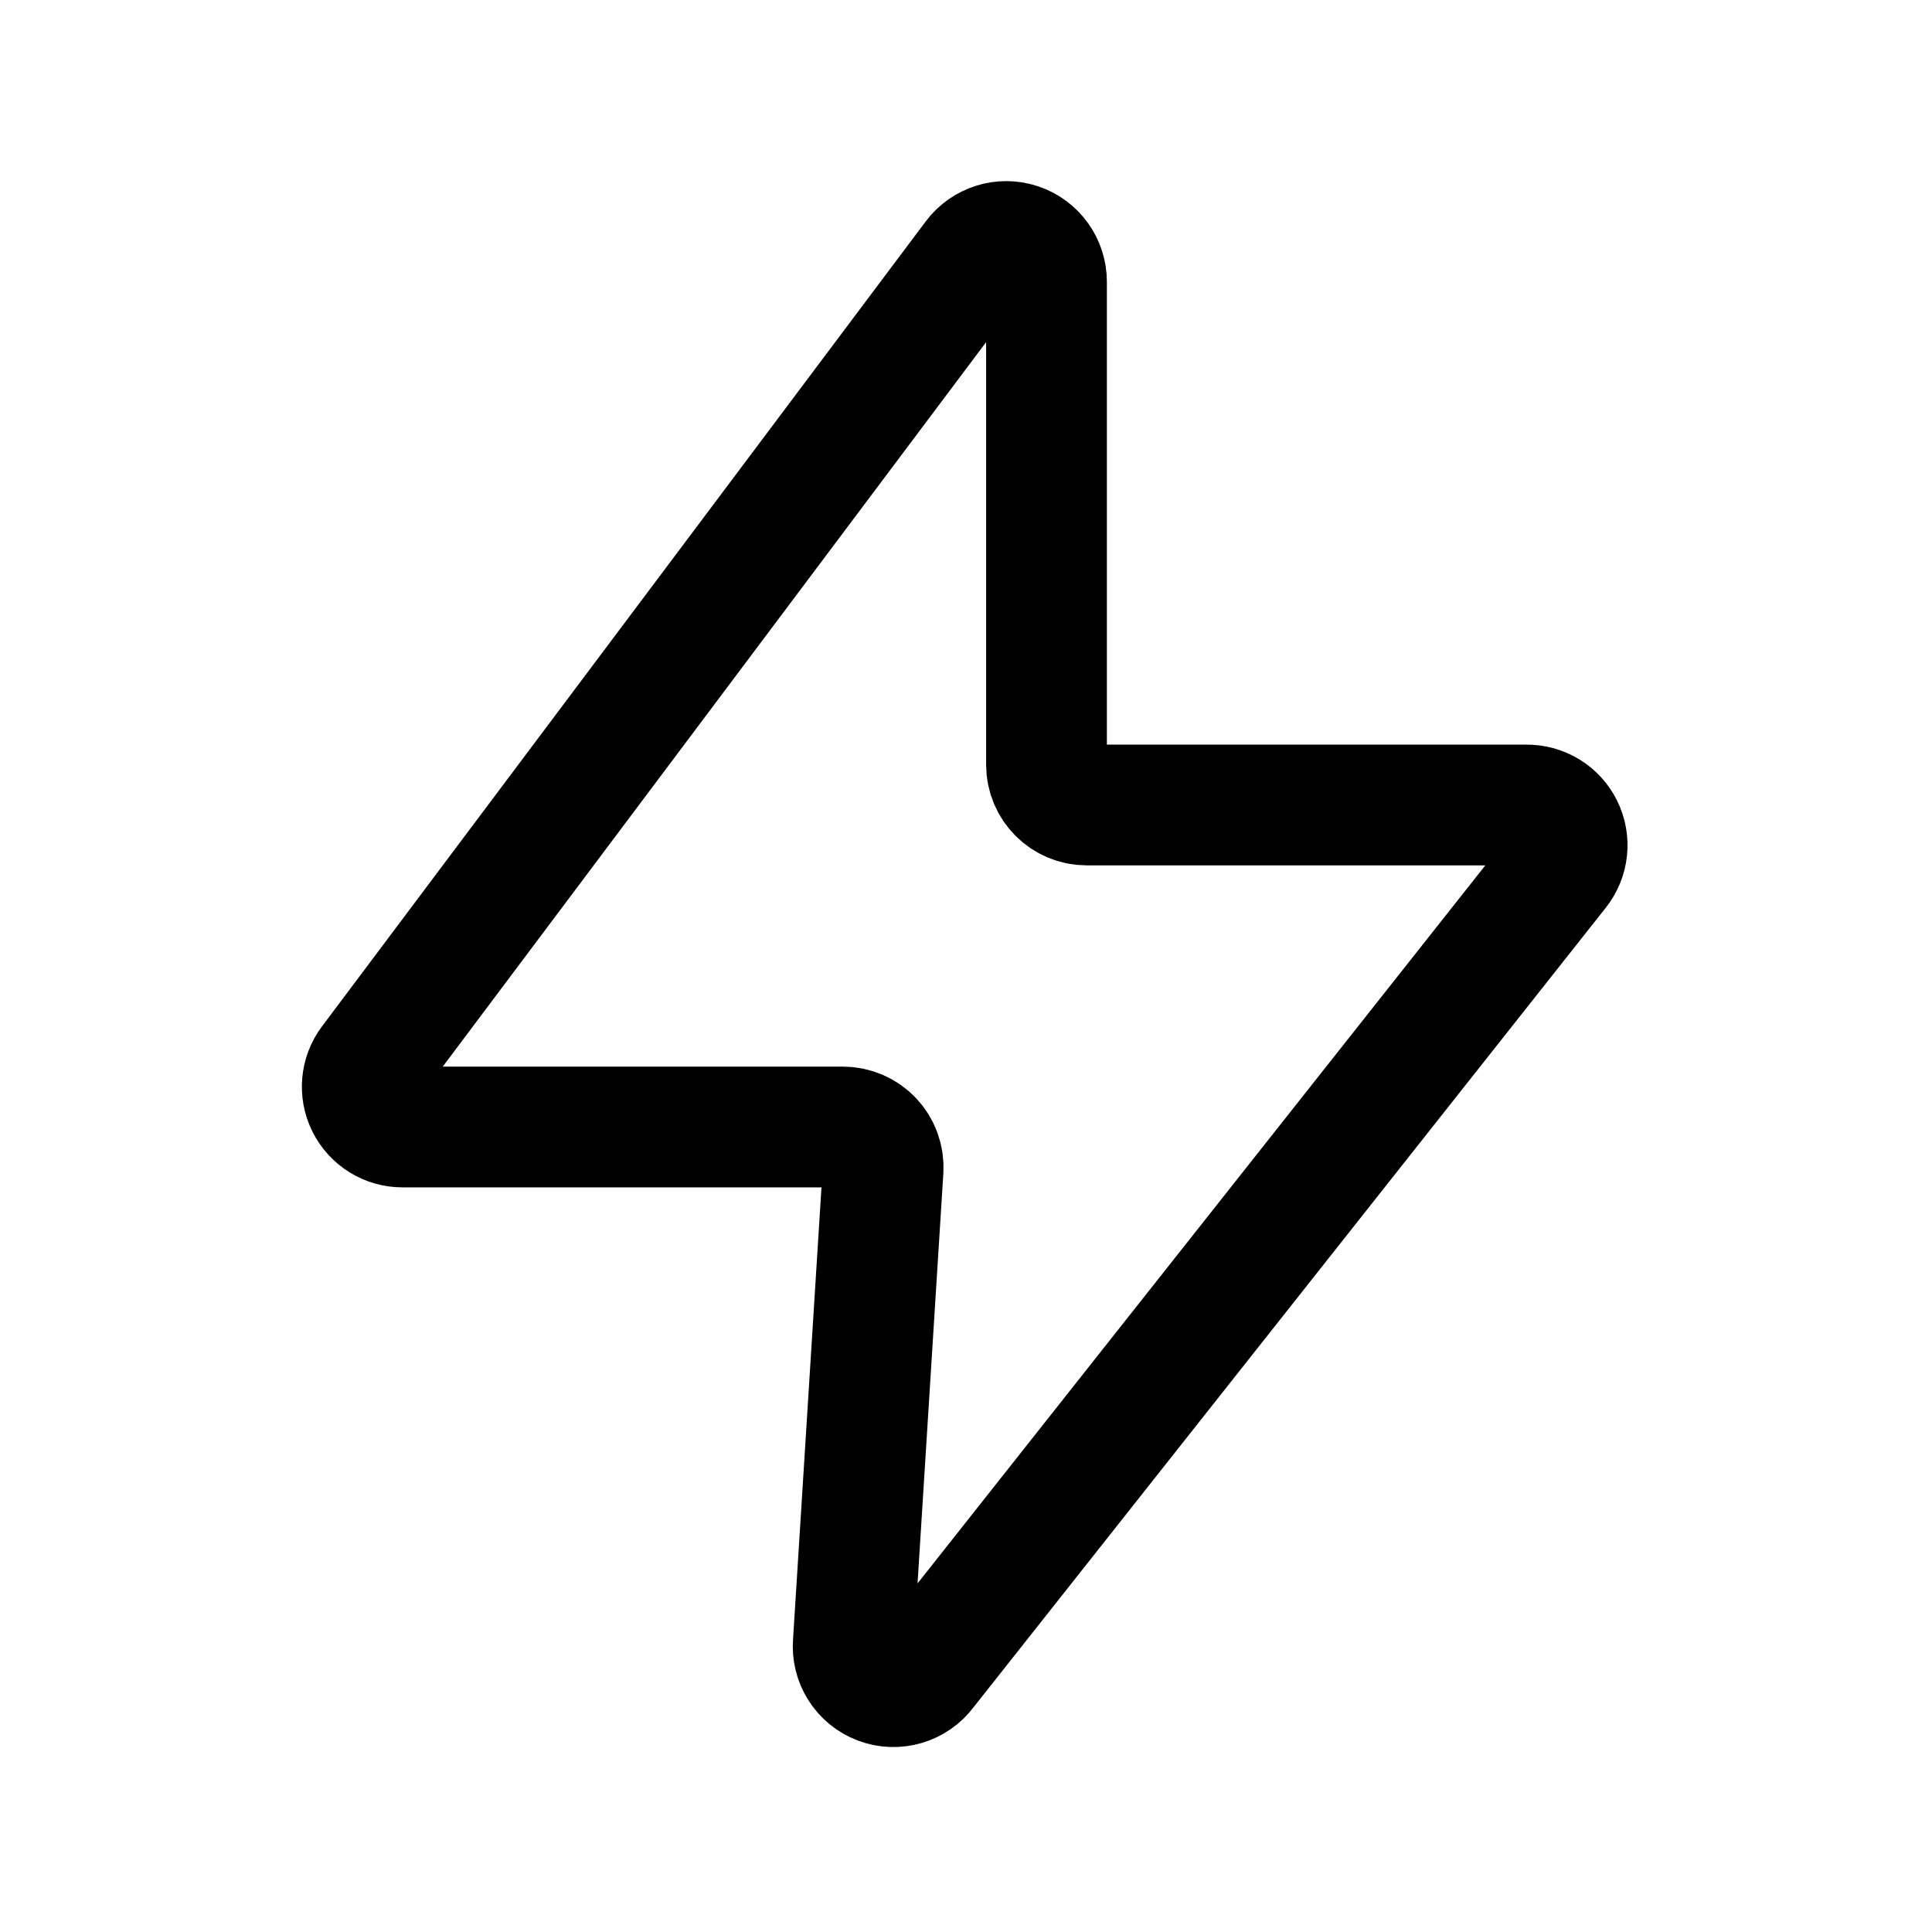
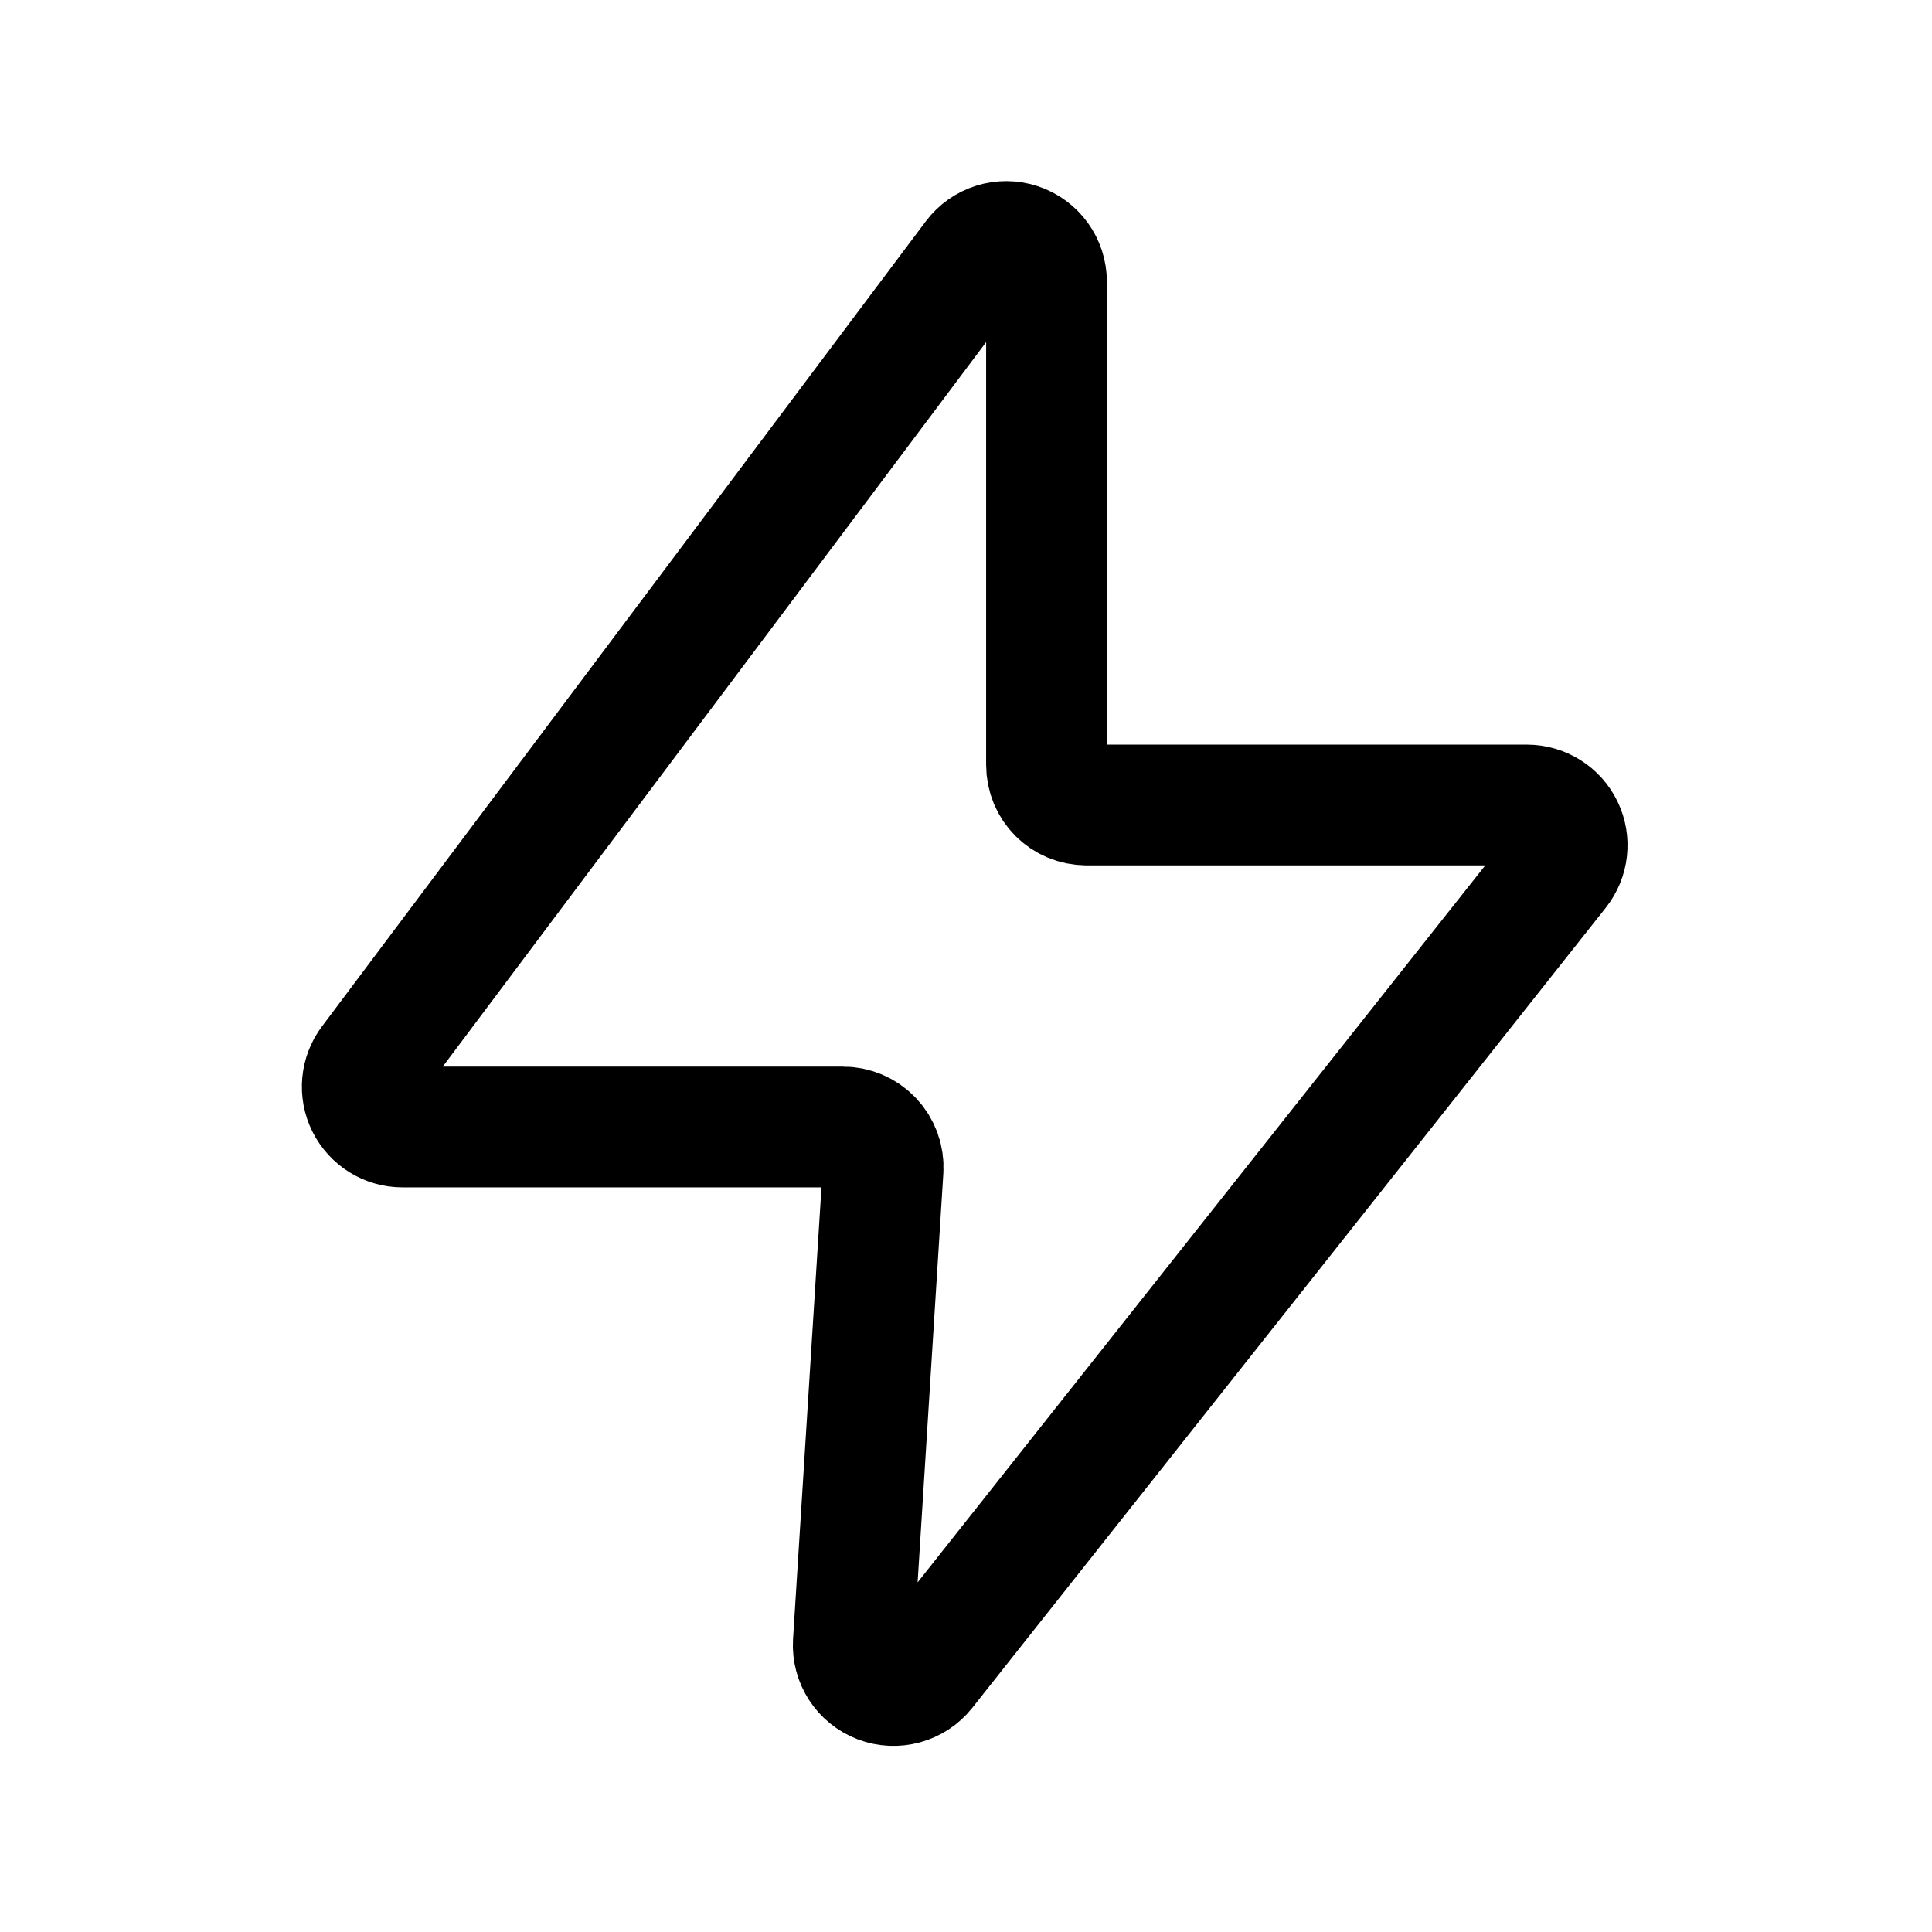
<svg xmlns="http://www.w3.org/2000/svg" fill="none" viewBox="0 0 24 24">
-   <path stroke="currentColor" stroke-linecap="round" stroke-linejoin="round" stroke-miterlimit="3" stroke-width="1.5" d="M13 3.5a.5.5 0 0 0-.9-.3l-7.5 10a.5.5 0 0 0 .4.8h5.47a.5.5 0 0 1 .5.53l-.37 5.88a.5.5 0 0 0 .9.34l7.86-9.94a.5.5 0 0 0-.4-.81H13.5a.5.5 0 0 1-.5-.5z" />
+   <path stroke="currentColor" stroke-linecap="round" stroke-linejoin="round" stroke-miterlimit="3" stroke-width="1.5" d="M13.5 10h5.47a.5.5 0 0 1 .39.81l-7.87 9.94a.5.5 0 0 1-.89-.34l.37-5.88a.5.5 0 0 0-.5-.53H5a.5.5 0 0 1-.4-.8l7.5-10a.5.5 0 0 1 .9.3v6c0 .28.22.5.5.5" />
</svg>
